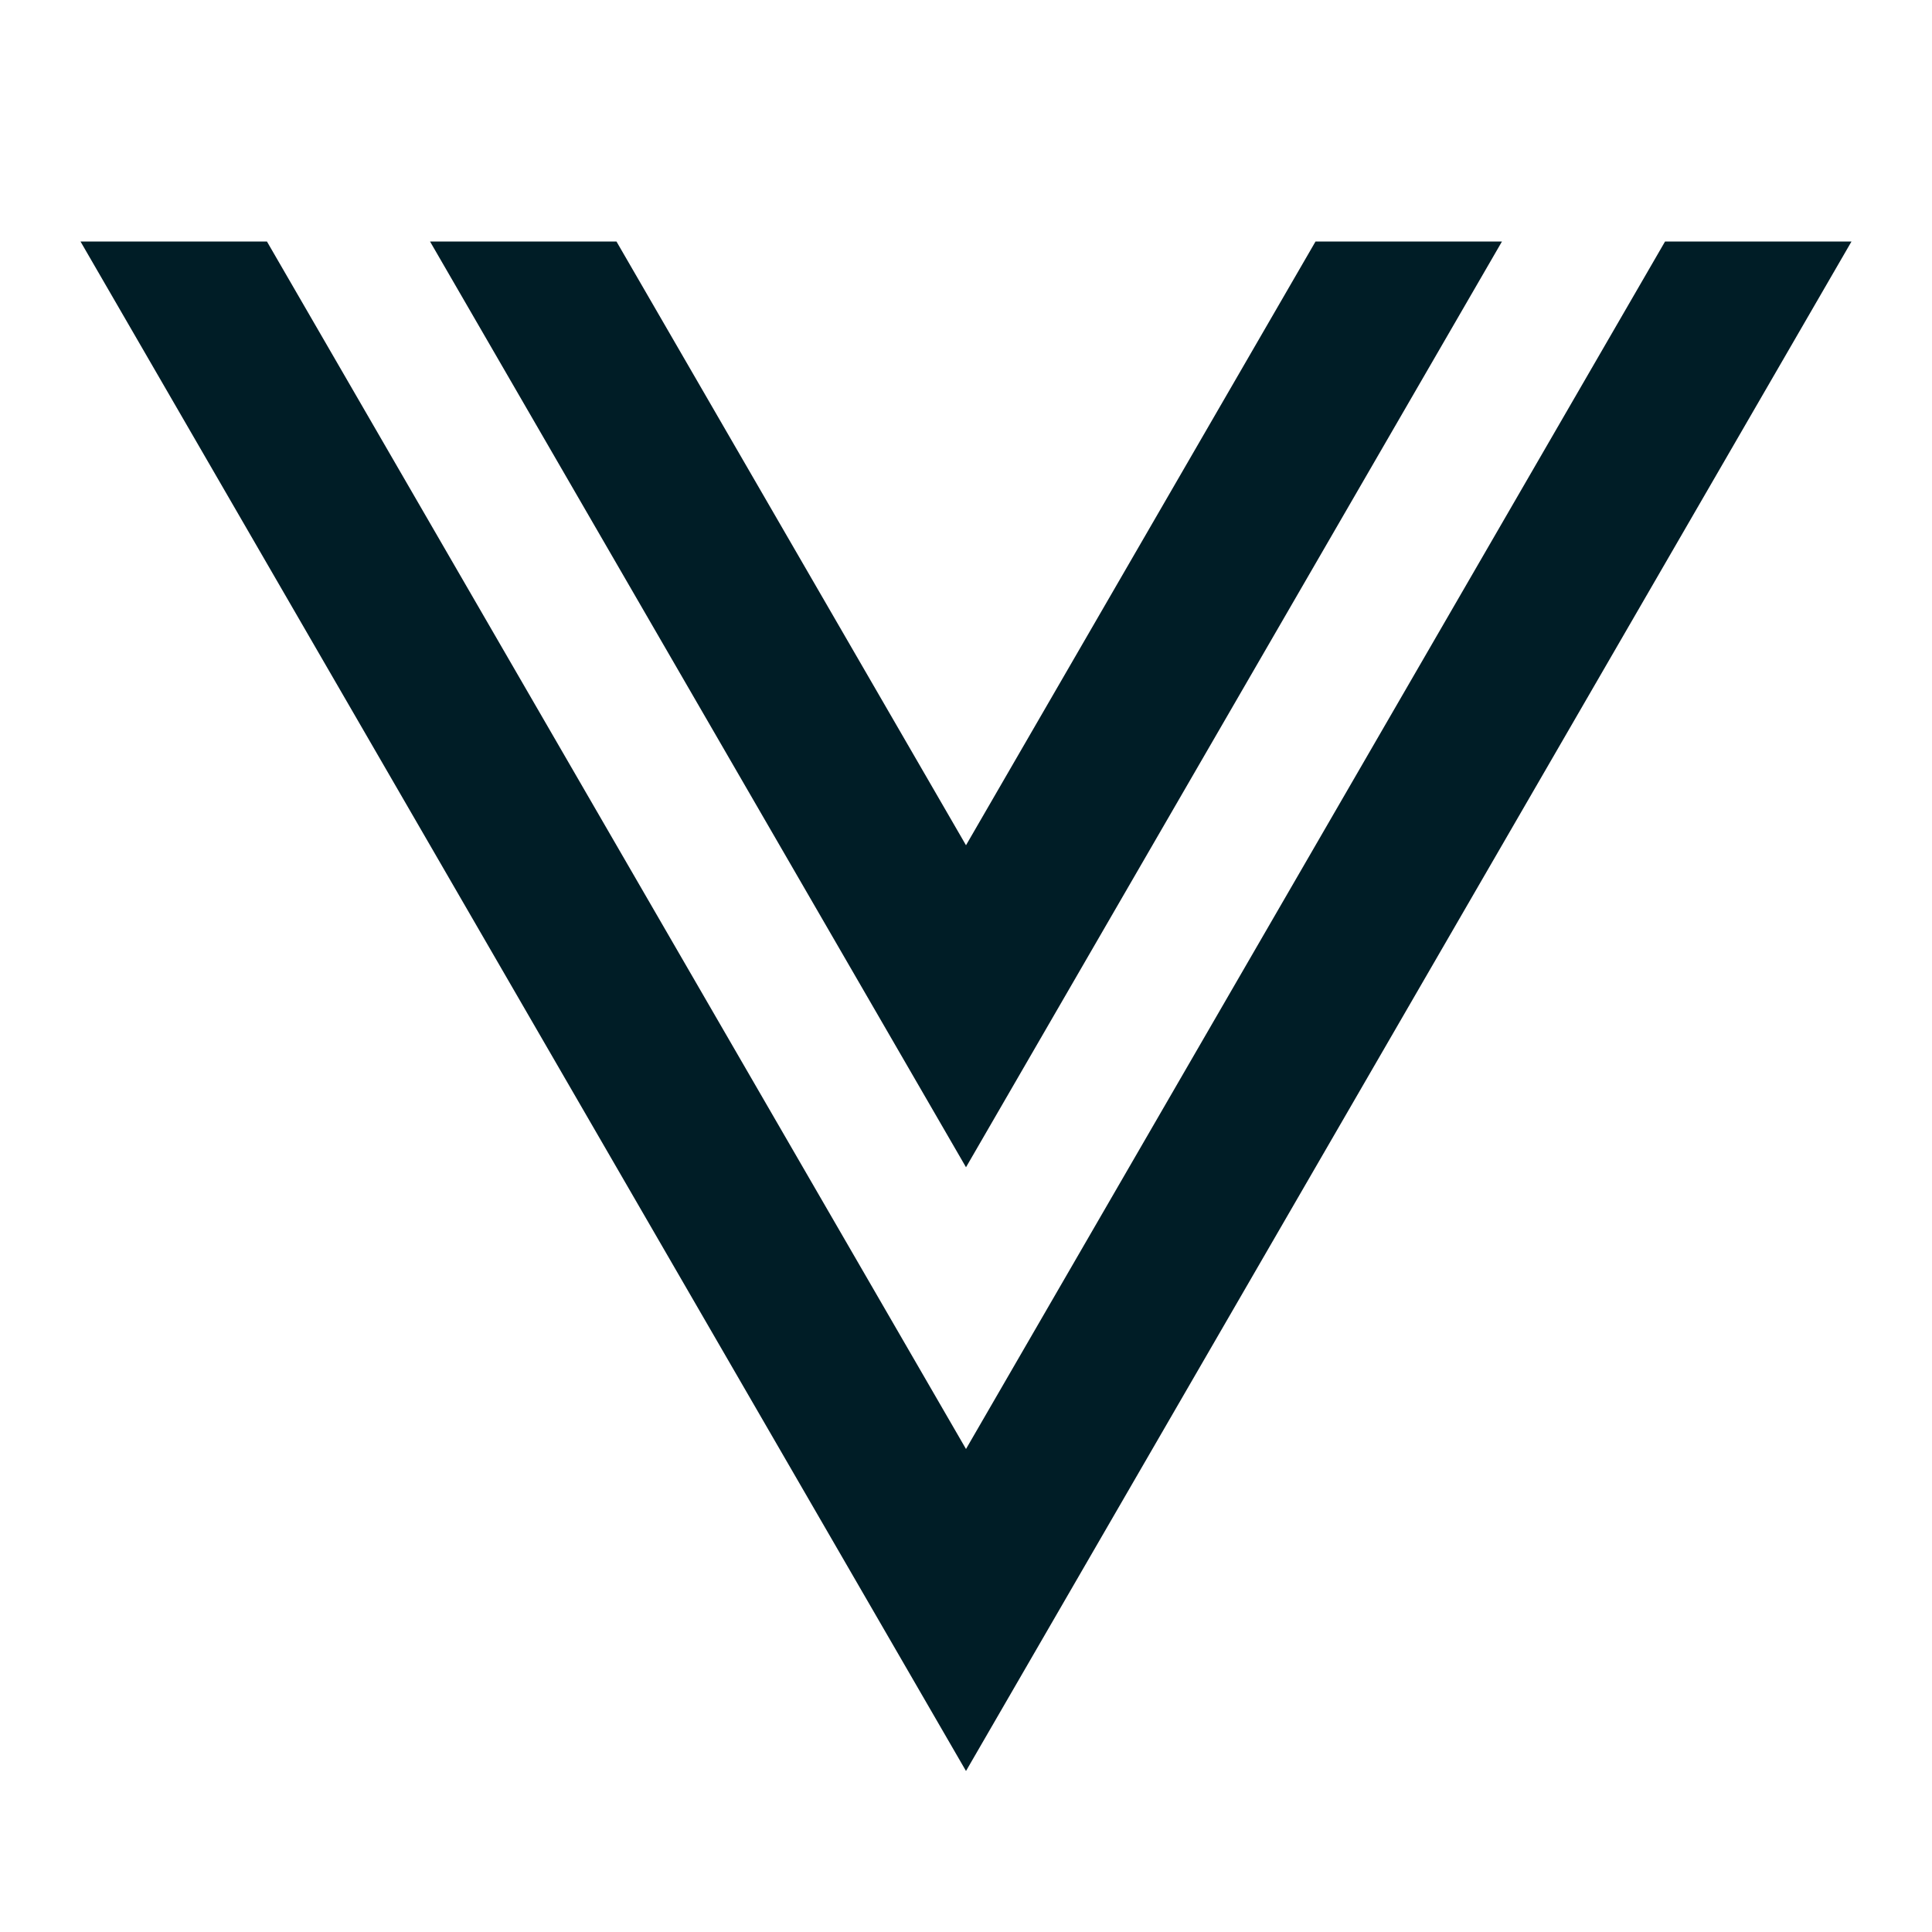
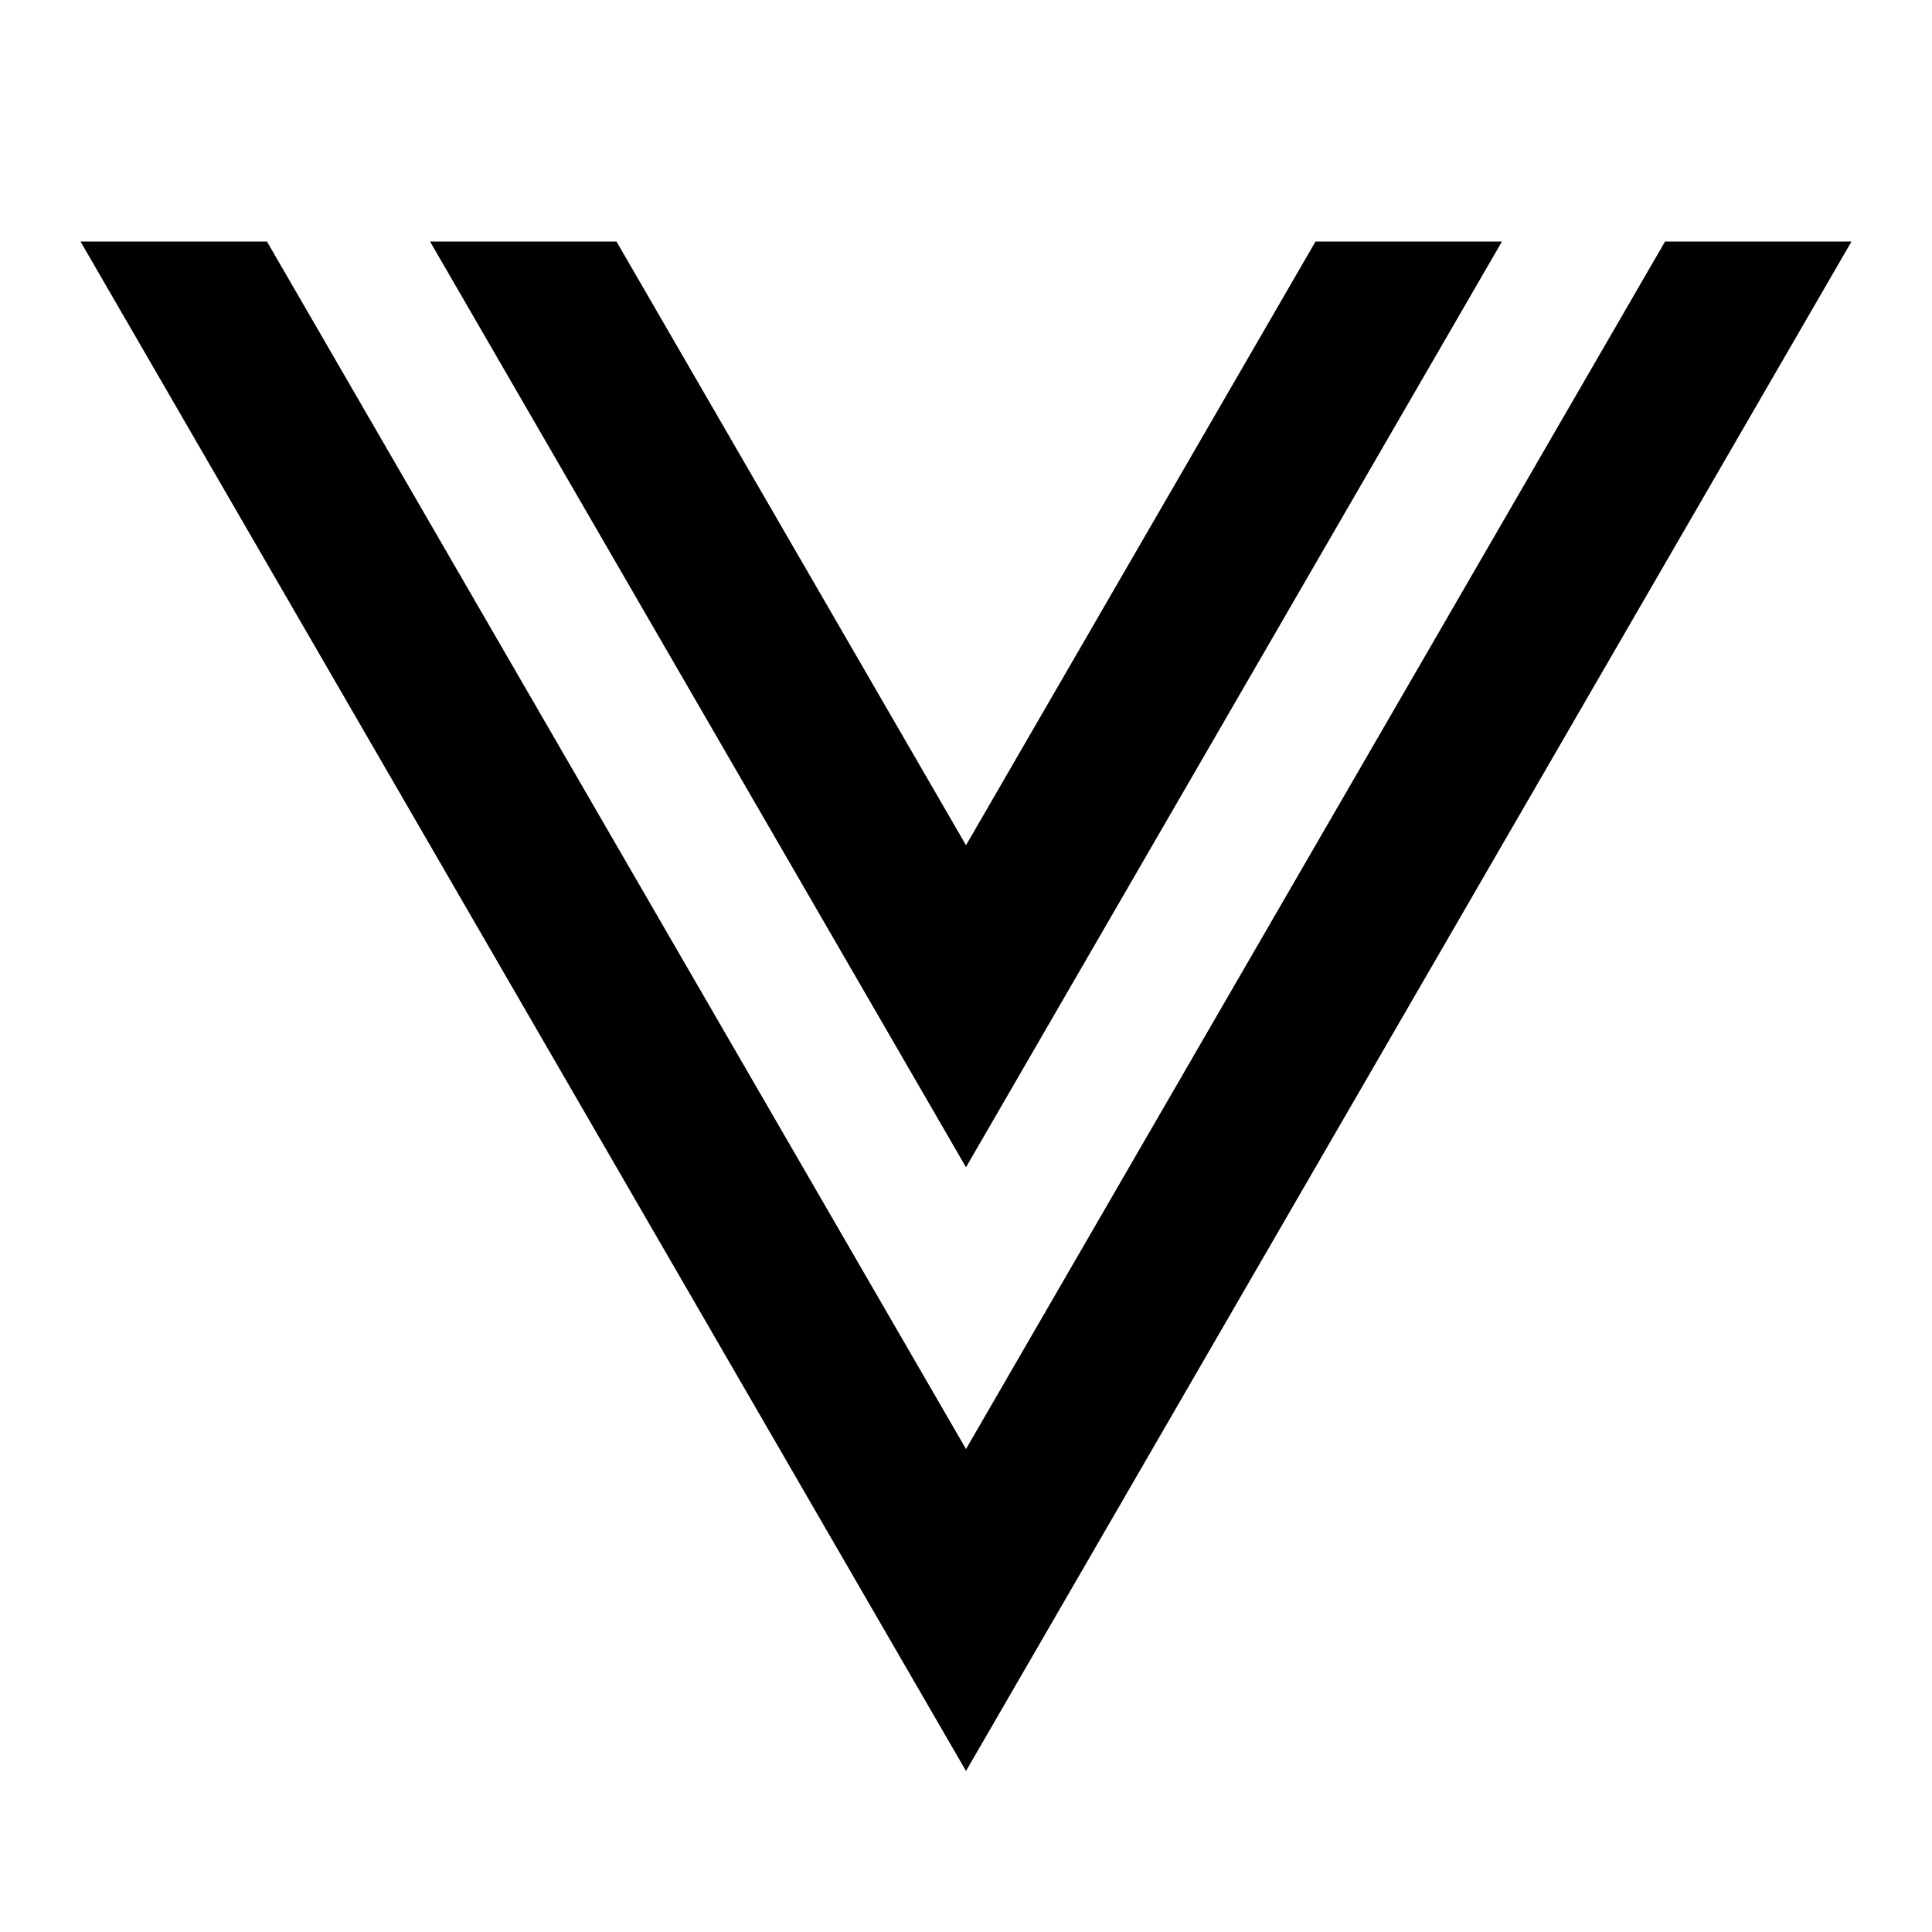
<svg xmlns="http://www.w3.org/2000/svg" viewBox="0 0 24 24" width="24" height="24">
  <path fill="none" d="M0 0h24v24H0z" />
-   <path d="M3.316 3L12 18l8.684-15H23L12 22 1 3h2.316zm4.342 0L12 10.5 16.342 3h2.316L12 14.5 5.342 3h2.316z" fill="#001D26" />
+   <path d="M3.316 3L12 18l8.684-15H23L12 22 1 3h2.316zm4.342 0L12 10.5 16.342 3h2.316L12 14.5 5.342 3h2.316z" fill="#000000" />
</svg>
